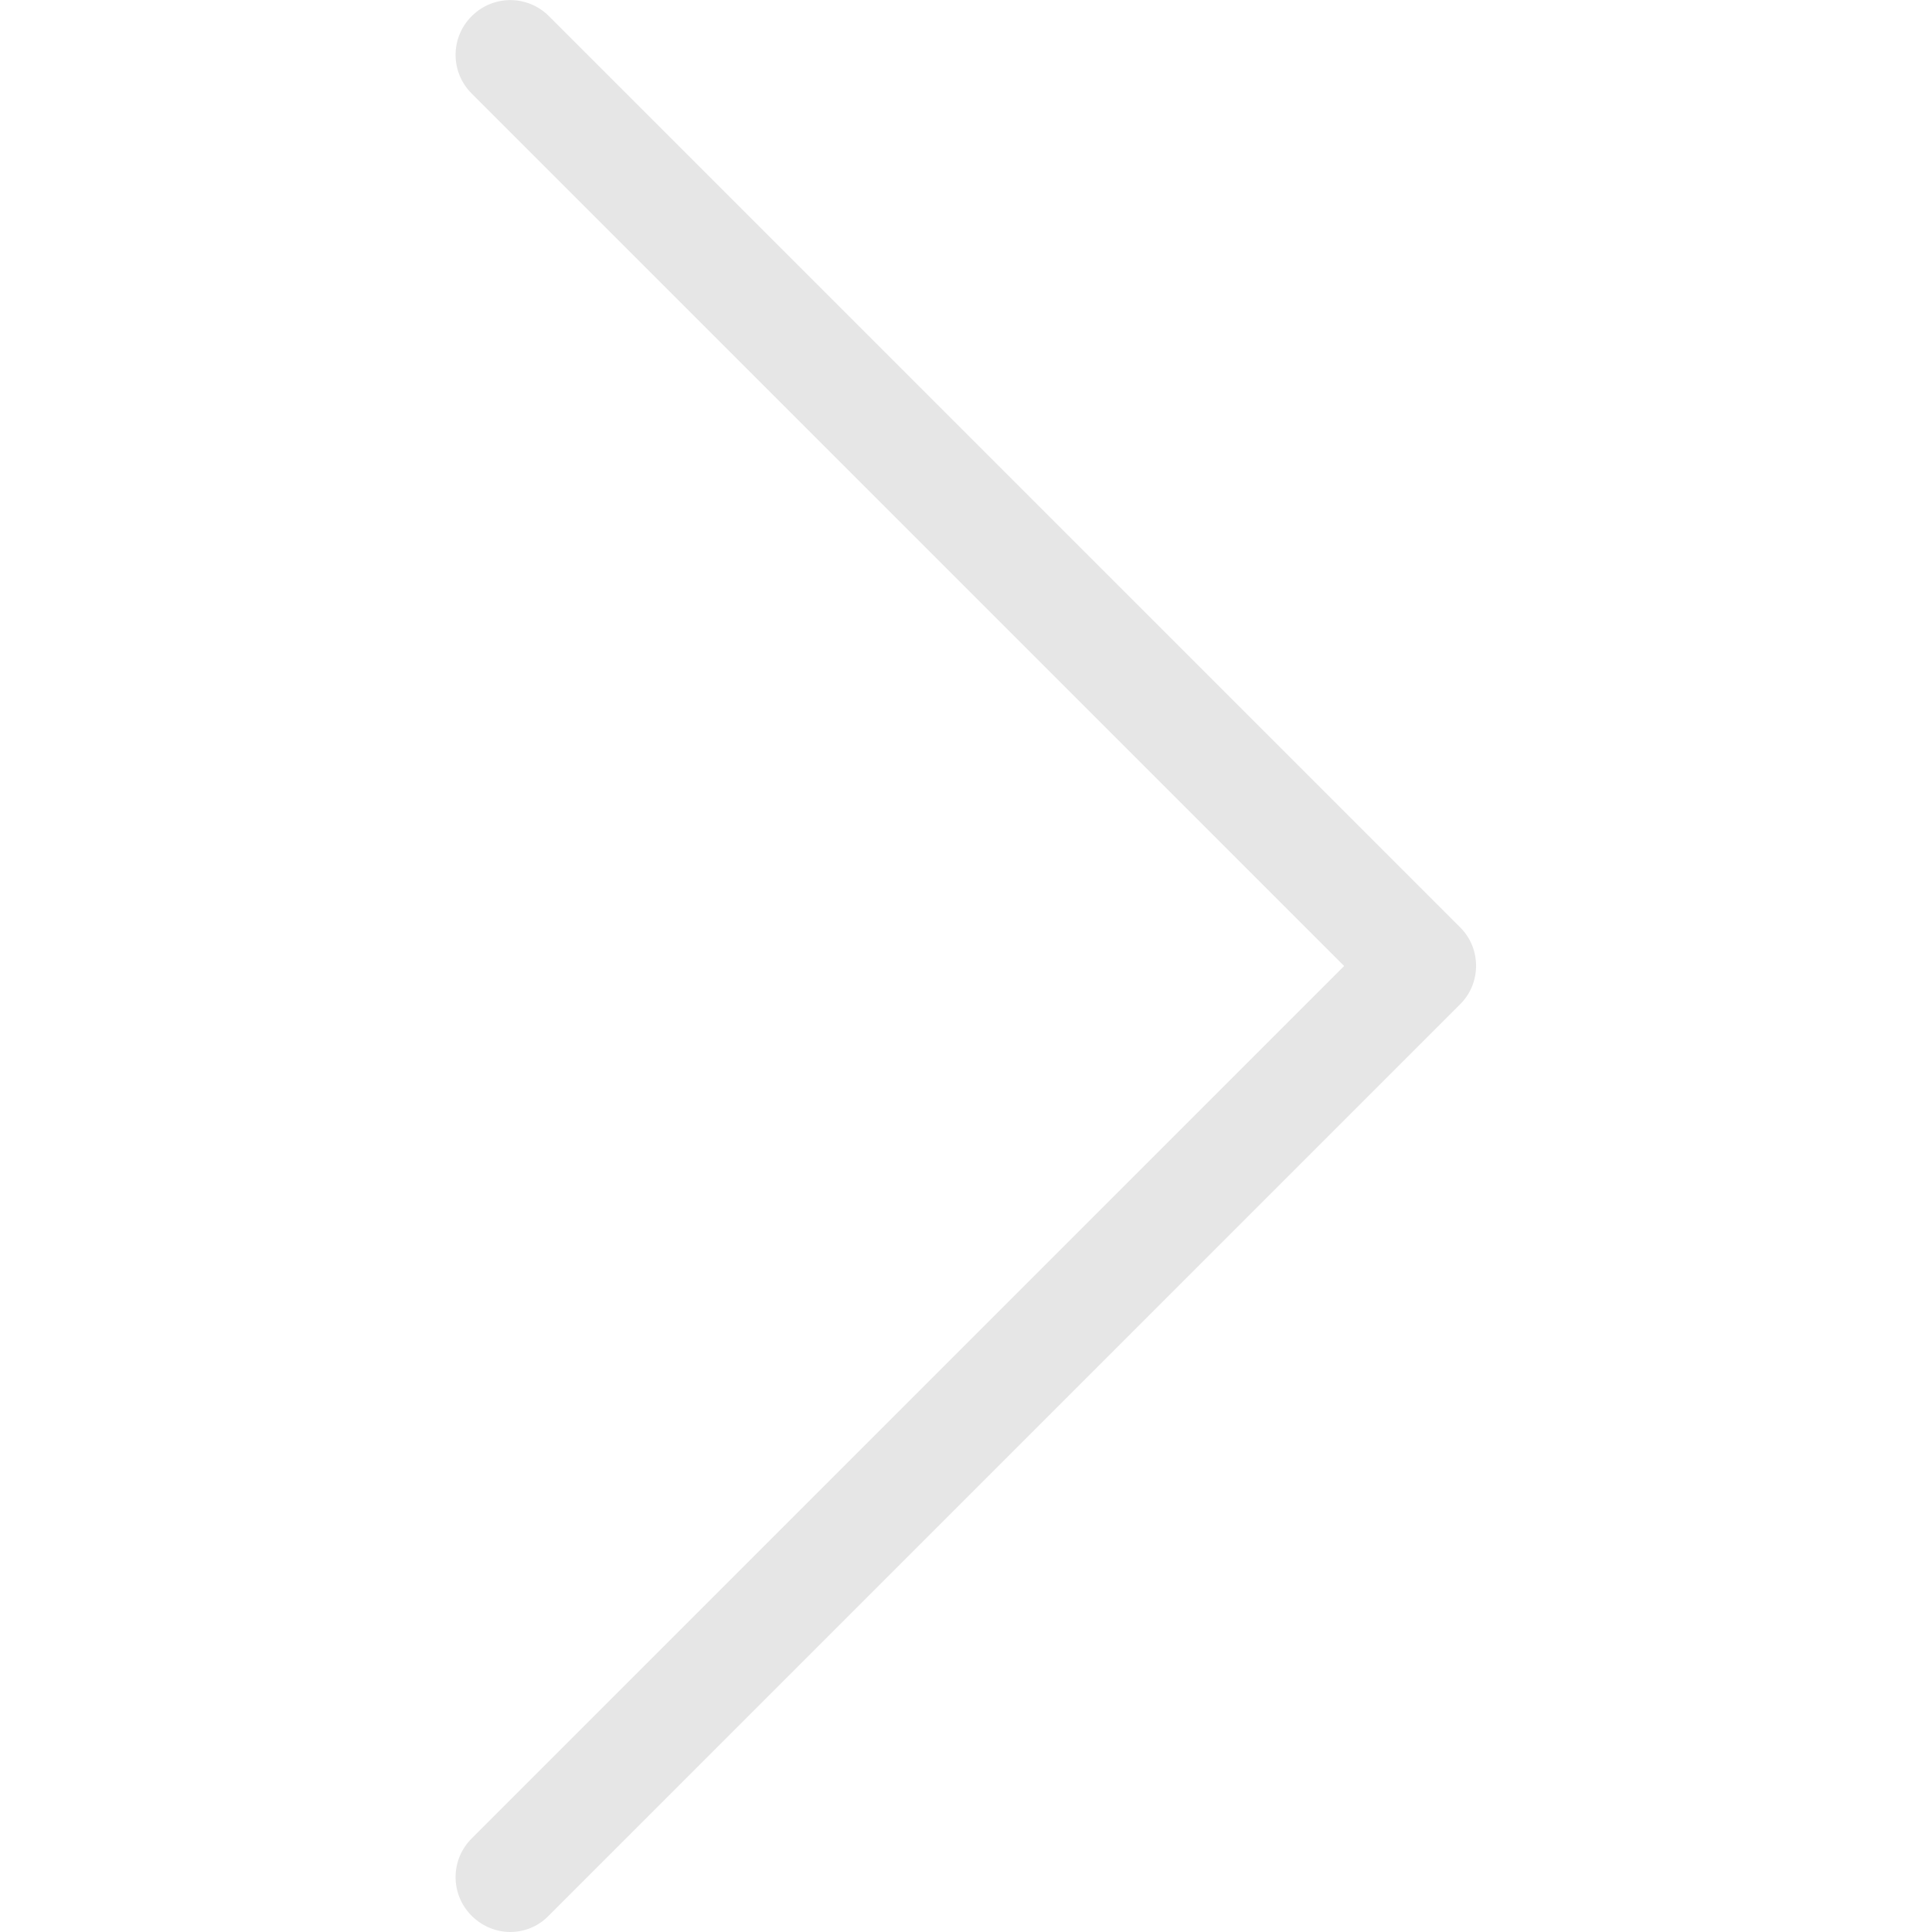
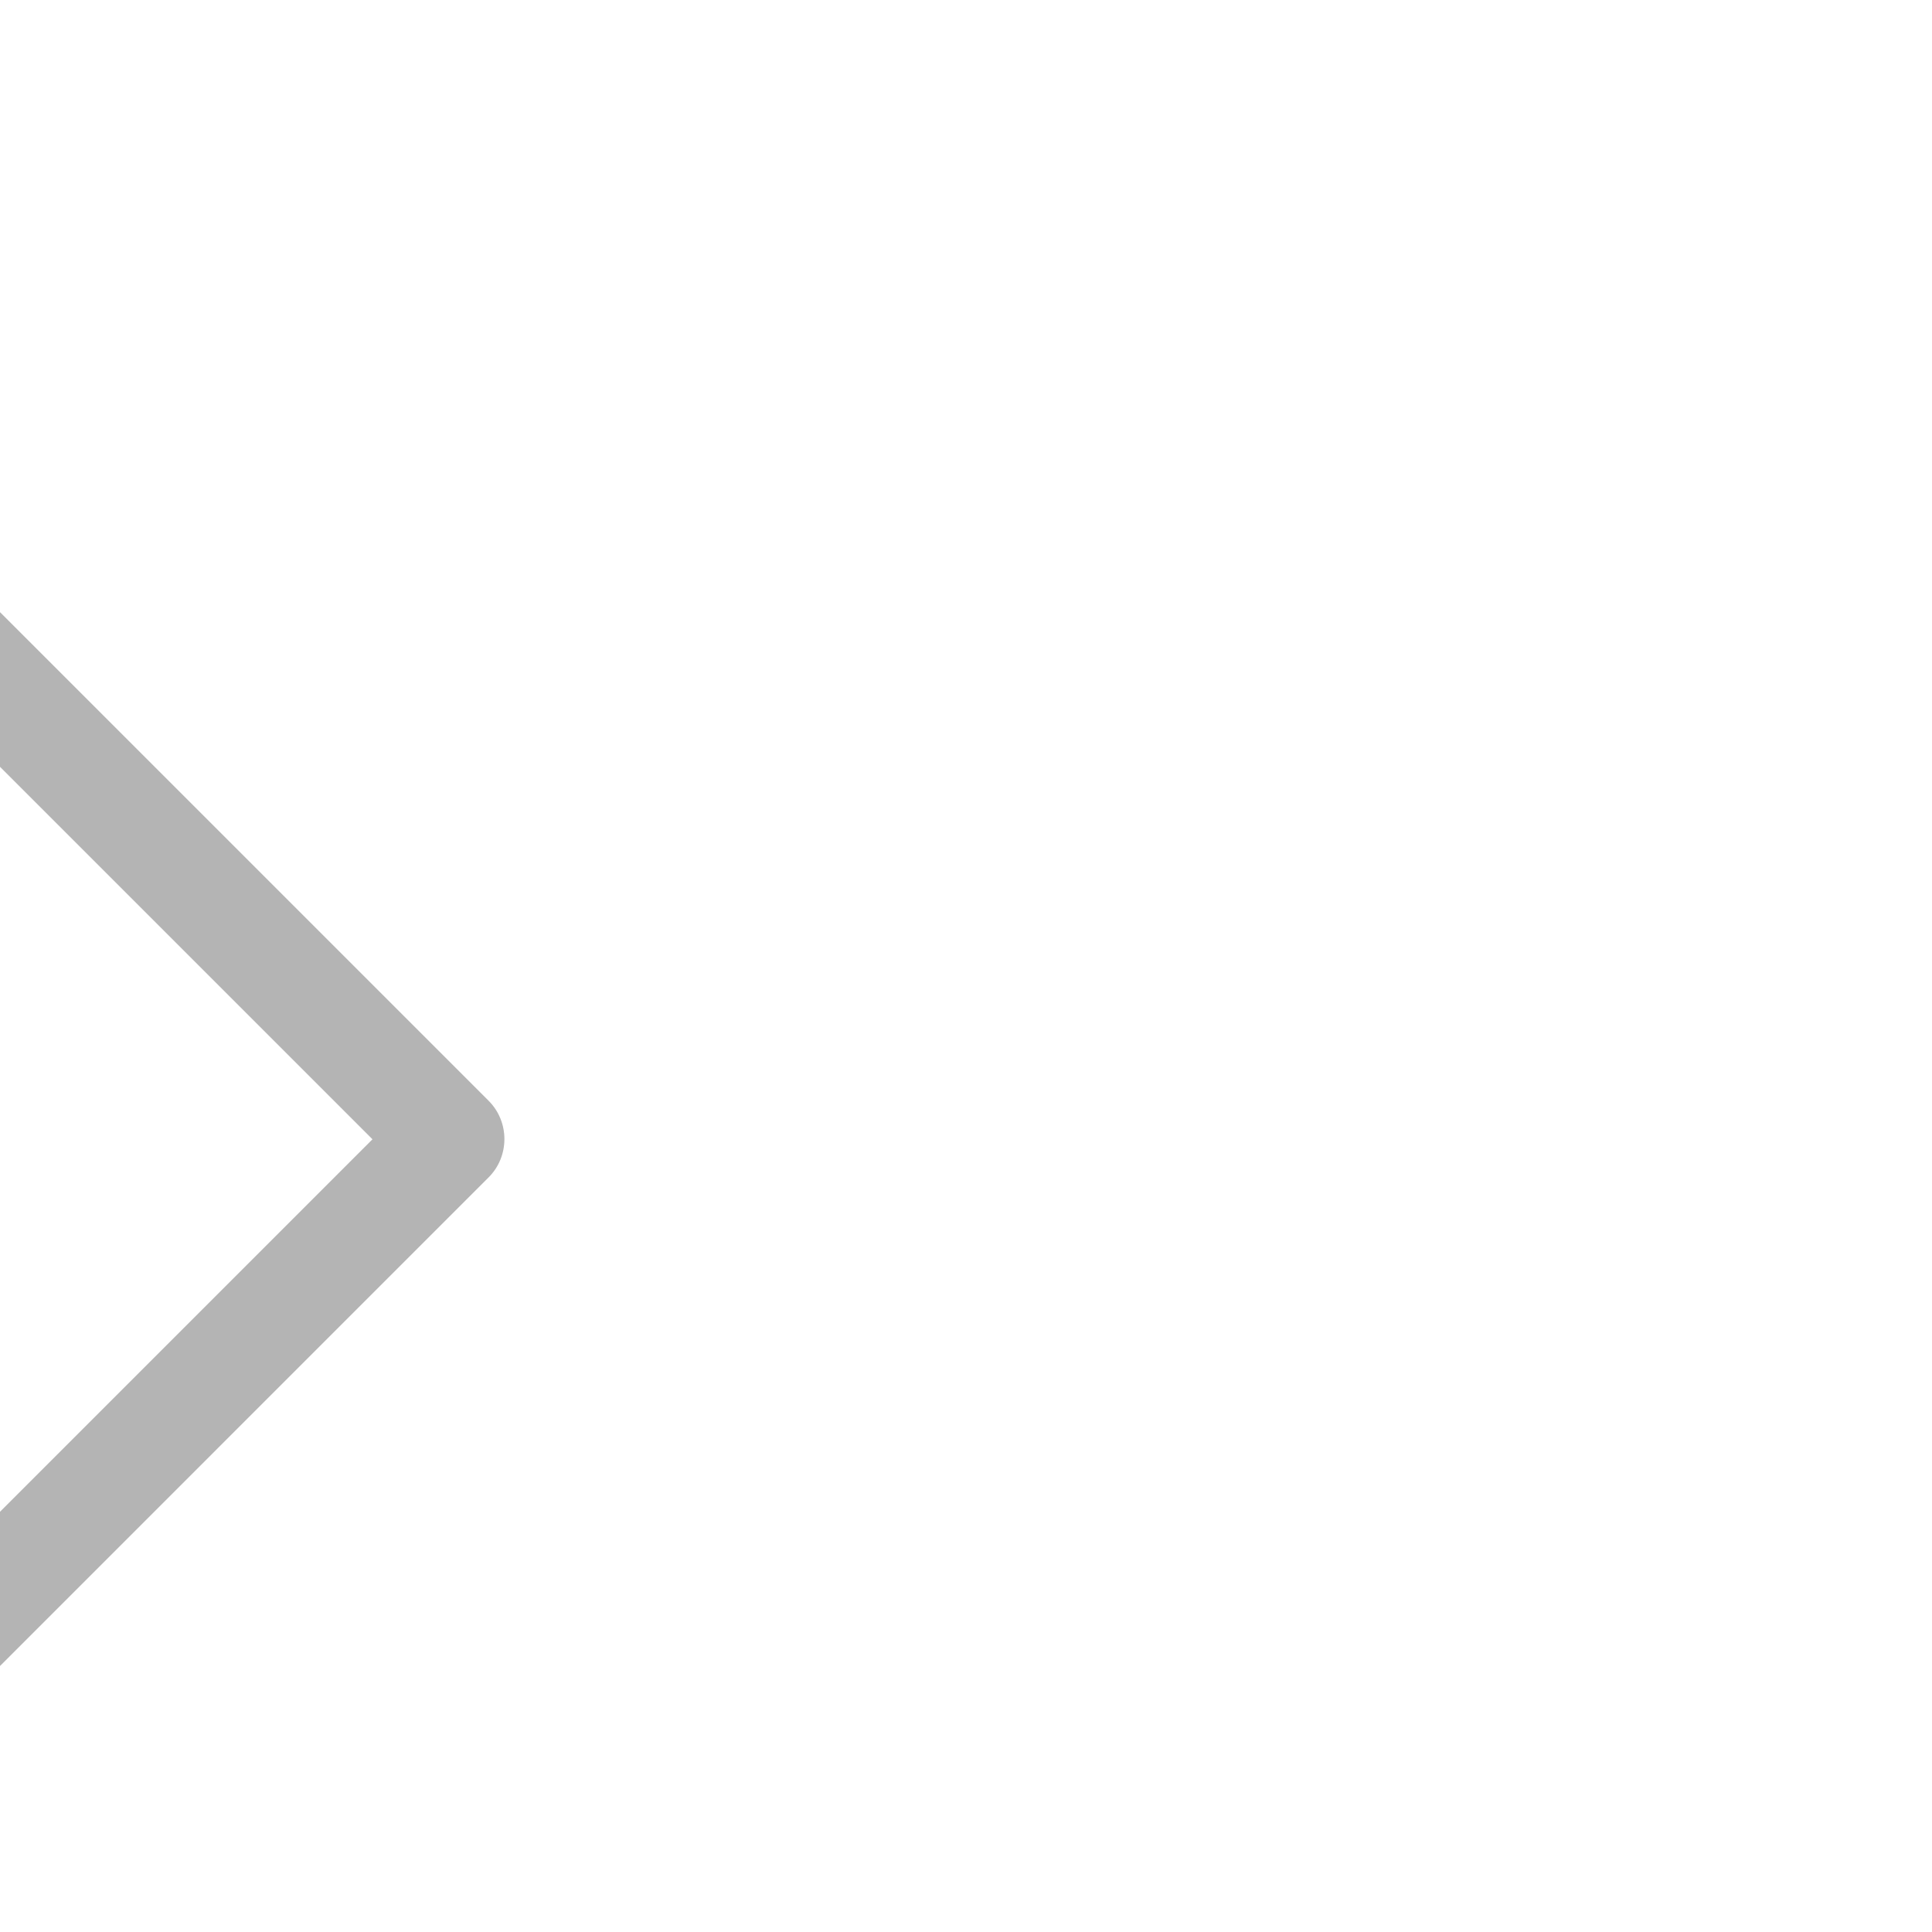
<svg xmlns="http://www.w3.org/2000/svg" version="1.1" id="Capa_1" x="0px" y="0px" viewBox="-240 42.8 477.2 477.2" style="enable-background:new -240 42.8 477.2 477.2;" xml:space="preserve">
  <style type="text/css">
- 	.st0{fill:#E6E6E6;}
+ 	.st0{fill:#B4B4B4;}
</style>
  <g>
-     <path class="st0" d="M120.7,271.9L-104.4,46.8c-5.3-5.3-13.8-5.3-19.1,0s-5.3,13.8,0,19.1L92,281.4l-215.5,215.5   c-5.3,5.3-5.3,13.8,0,19.1c2.6,2.6,6.1,4,9.5,4c3.4,0,6.9-1.3,9.5-4l225.1-225.1C125.9,285.7,125.9,277.1,120.7,271.9z" />
+     <path class="st0" d="M-119.3,314.7L-344.4,89.6c-5.3-5.3-13.8-5.3-19.1,0s-5.3,13.8,0,19.1L-148,324.2l-215.5,215.5   c-5.3,5.3-5.3,13.8,0,19.1c2.6,2.6,6.1,4,9.5,4s6.9-1.3,9.5-4l225.1-225.1C-114.1,328.5-114.1,319.9-119.3,314.7z" />
  </g>
</svg>
